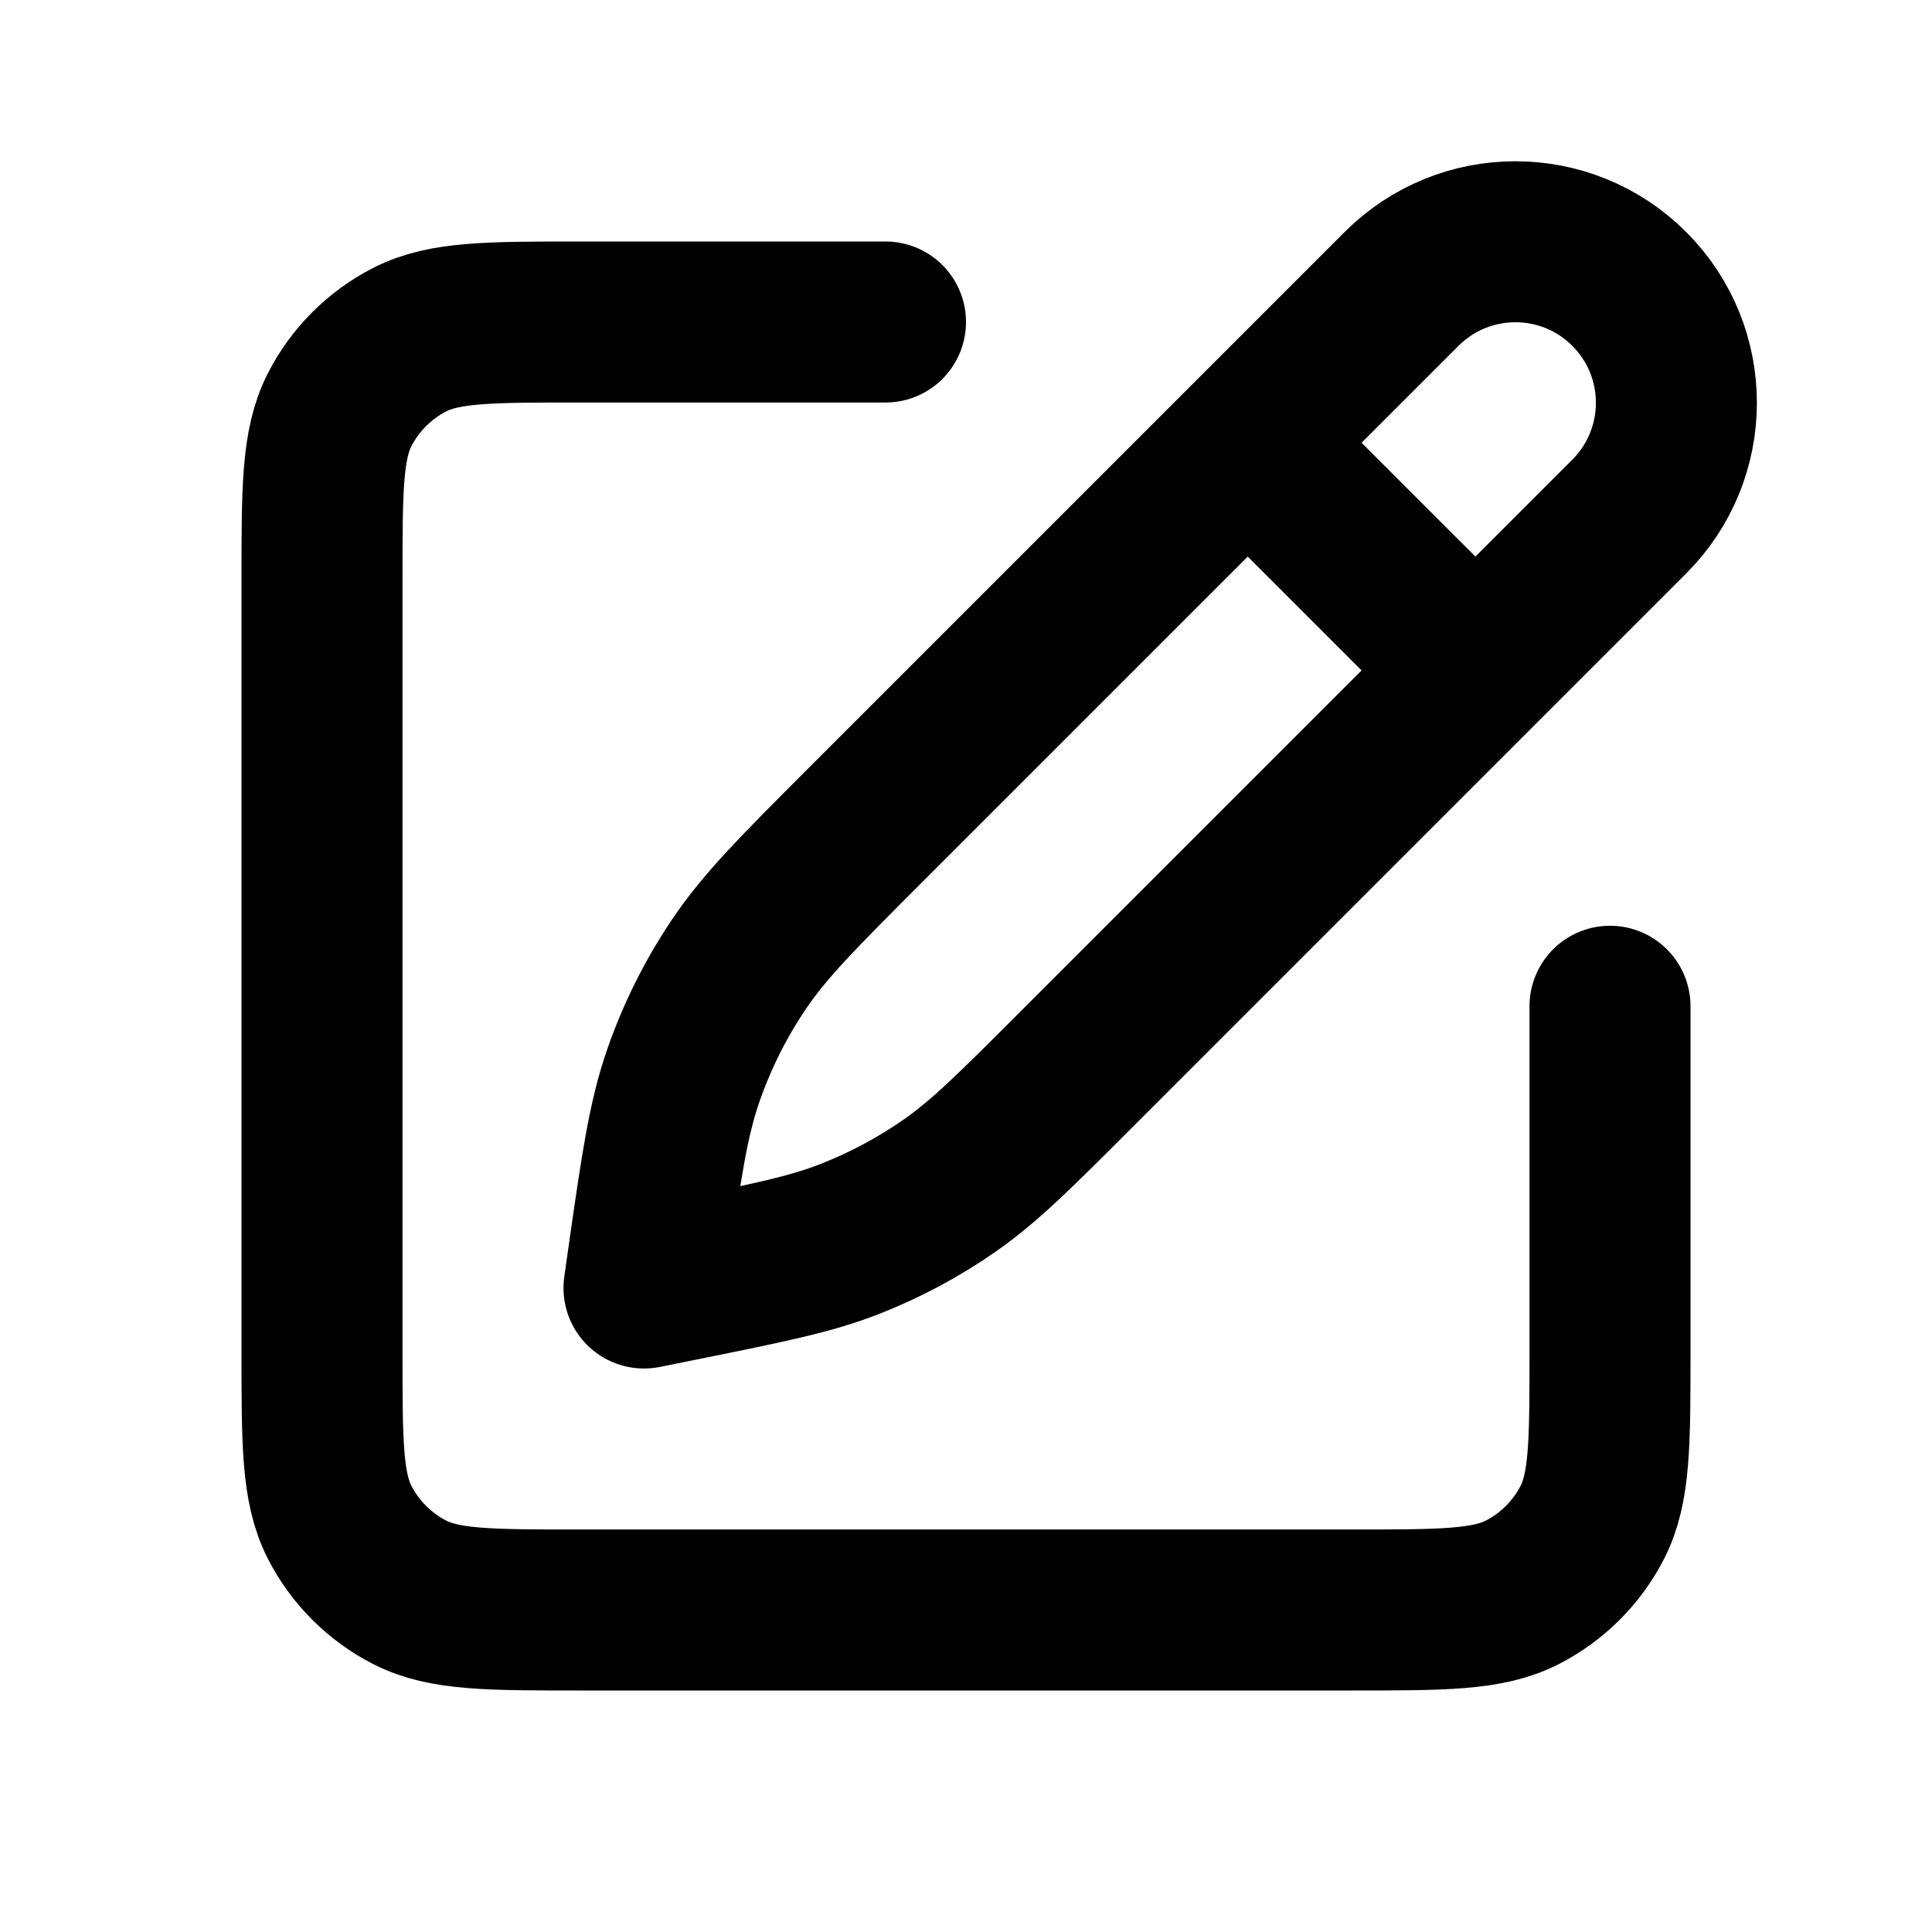
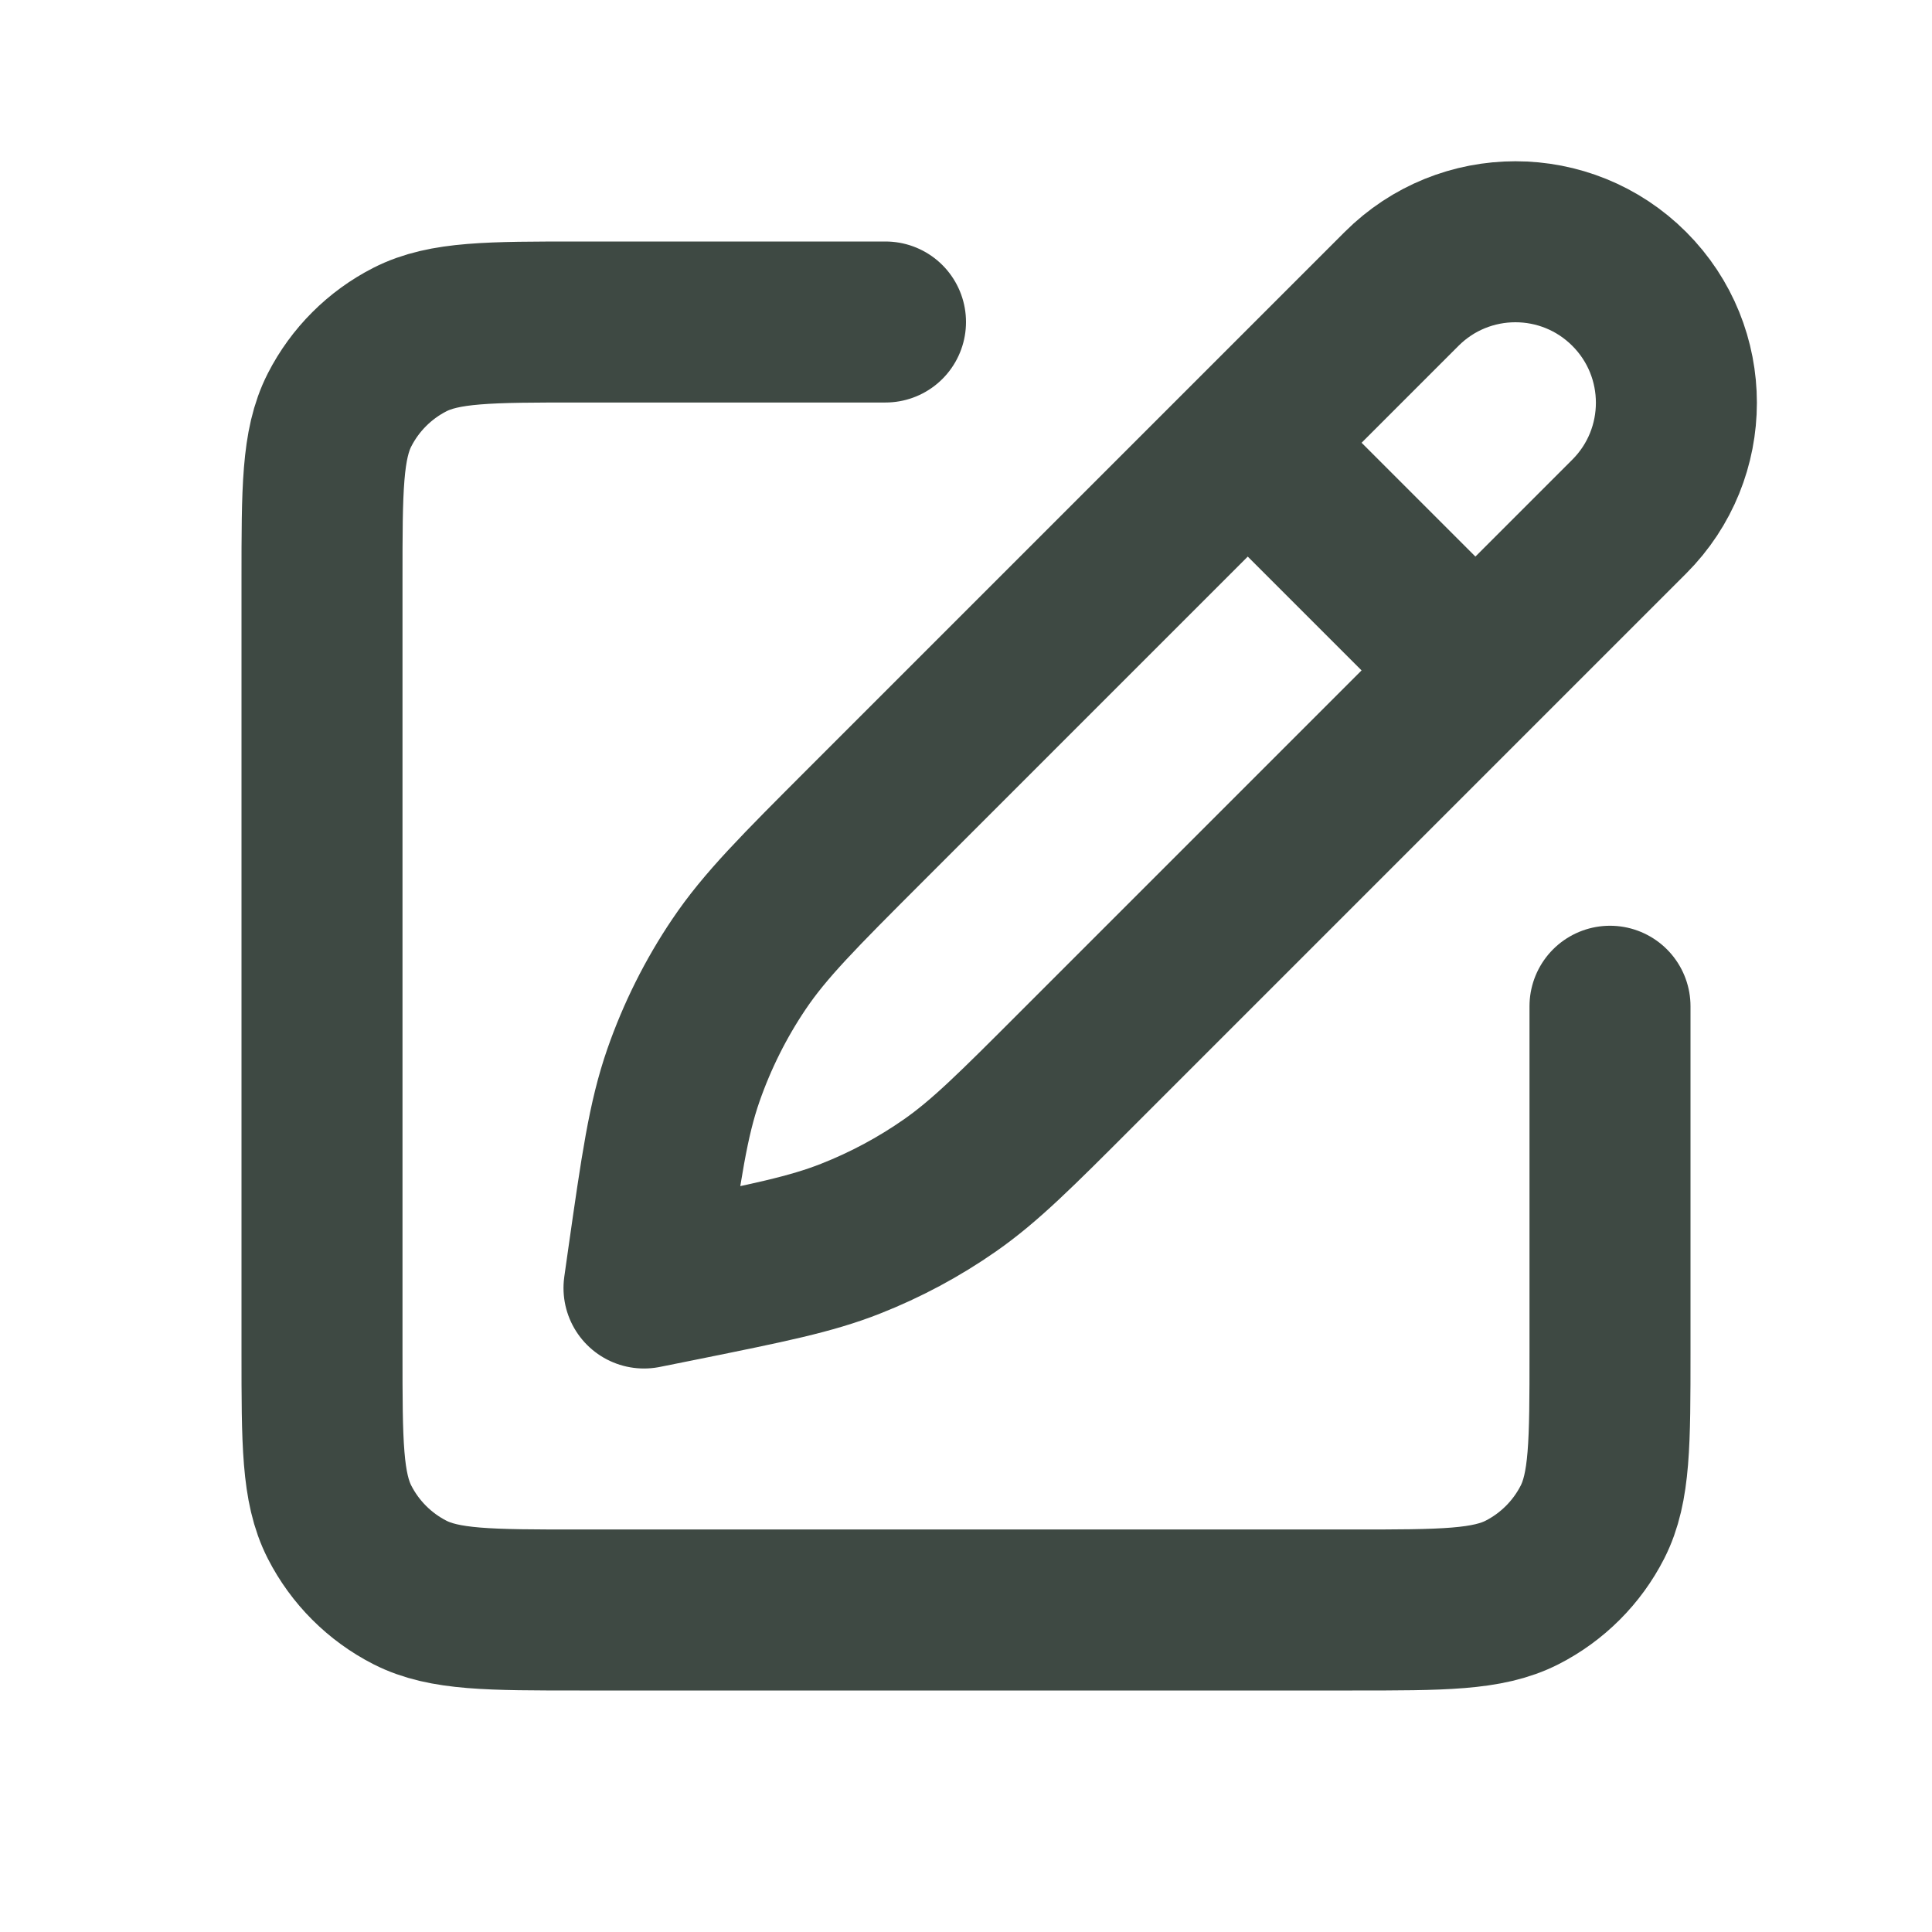
<svg xmlns="http://www.w3.org/2000/svg" width="800px" height="800px" viewBox="0 0 24 24" fill="none">
-   <path d="M11 4H7.2C6.08 4 5.52 4 5.092 4.218C4.716 4.41 4.41 4.716 4.218 5.092C4 5.52 4 6.08 4 7.2V16.8C4 17.92 4 18.48 4.218 18.908C4.41 19.284 4.716 19.59 5.092 19.782C5.52 20 6.08 20 7.2 20H16.8C17.92 20 18.48 20 18.908 19.782C19.284 19.59 19.59 19.284 19.782 18.908C20 18.48 20 17.92 20 16.8V12.5M15.5 5.5L18.328 8.328M10.763 10.237L17.411 3.589C18.192 2.808 19.458 2.808 20.239 3.589C21.02 4.37 21.02 5.636 20.239 6.417L13.377 13.279C12.616 14.041 12.235 14.422 11.801 14.725C11.416 14.994 11.001 15.216 10.564 15.388C10.072 15.582 9.544 15.688 8.488 15.902L8 16L8.047 15.668C8.215 14.492 8.299 13.905 8.49 13.356C8.66 12.869 8.891 12.406 9.179 11.979C9.503 11.497 9.923 11.077 10.763 10.237Z" stroke="#000000" stroke-width="2" stroke-linecap="round" stroke-linejoin="round" />
+   <path d="M11 4H7.2C6.08 4 5.52 4 5.092 4.218C4.716 4.41 4.41 4.716 4.218 5.092C4 5.52 4 6.08 4 7.2V16.8C4 17.92 4 18.48 4.218 18.908C4.41 19.284 4.716 19.59 5.092 19.782C5.52 20 6.08 20 7.2 20H16.8C17.92 20 18.48 20 18.908 19.782C19.284 19.59 19.59 19.284 19.782 18.908C20 18.48 20 17.92 20 16.8V12.5M15.5 5.5L18.328 8.328M10.763 10.237L17.411 3.589C18.192 2.808 19.458 2.808 20.239 3.589C21.02 4.37 21.02 5.636 20.239 6.417L13.377 13.279C12.616 14.041 12.235 14.422 11.801 14.725C11.416 14.994 11.001 15.216 10.564 15.388C10.072 15.582 9.544 15.688 8.488 15.902L8 16L8.047 15.668C8.215 14.492 8.299 13.905 8.49 13.356C8.66 12.869 8.891 12.406 9.179 11.979C9.503 11.497 9.923 11.077 10.763 10.237Z" stroke="#3E4943" stroke-width="2" stroke-linecap="round" stroke-linejoin="round" />
</svg>
